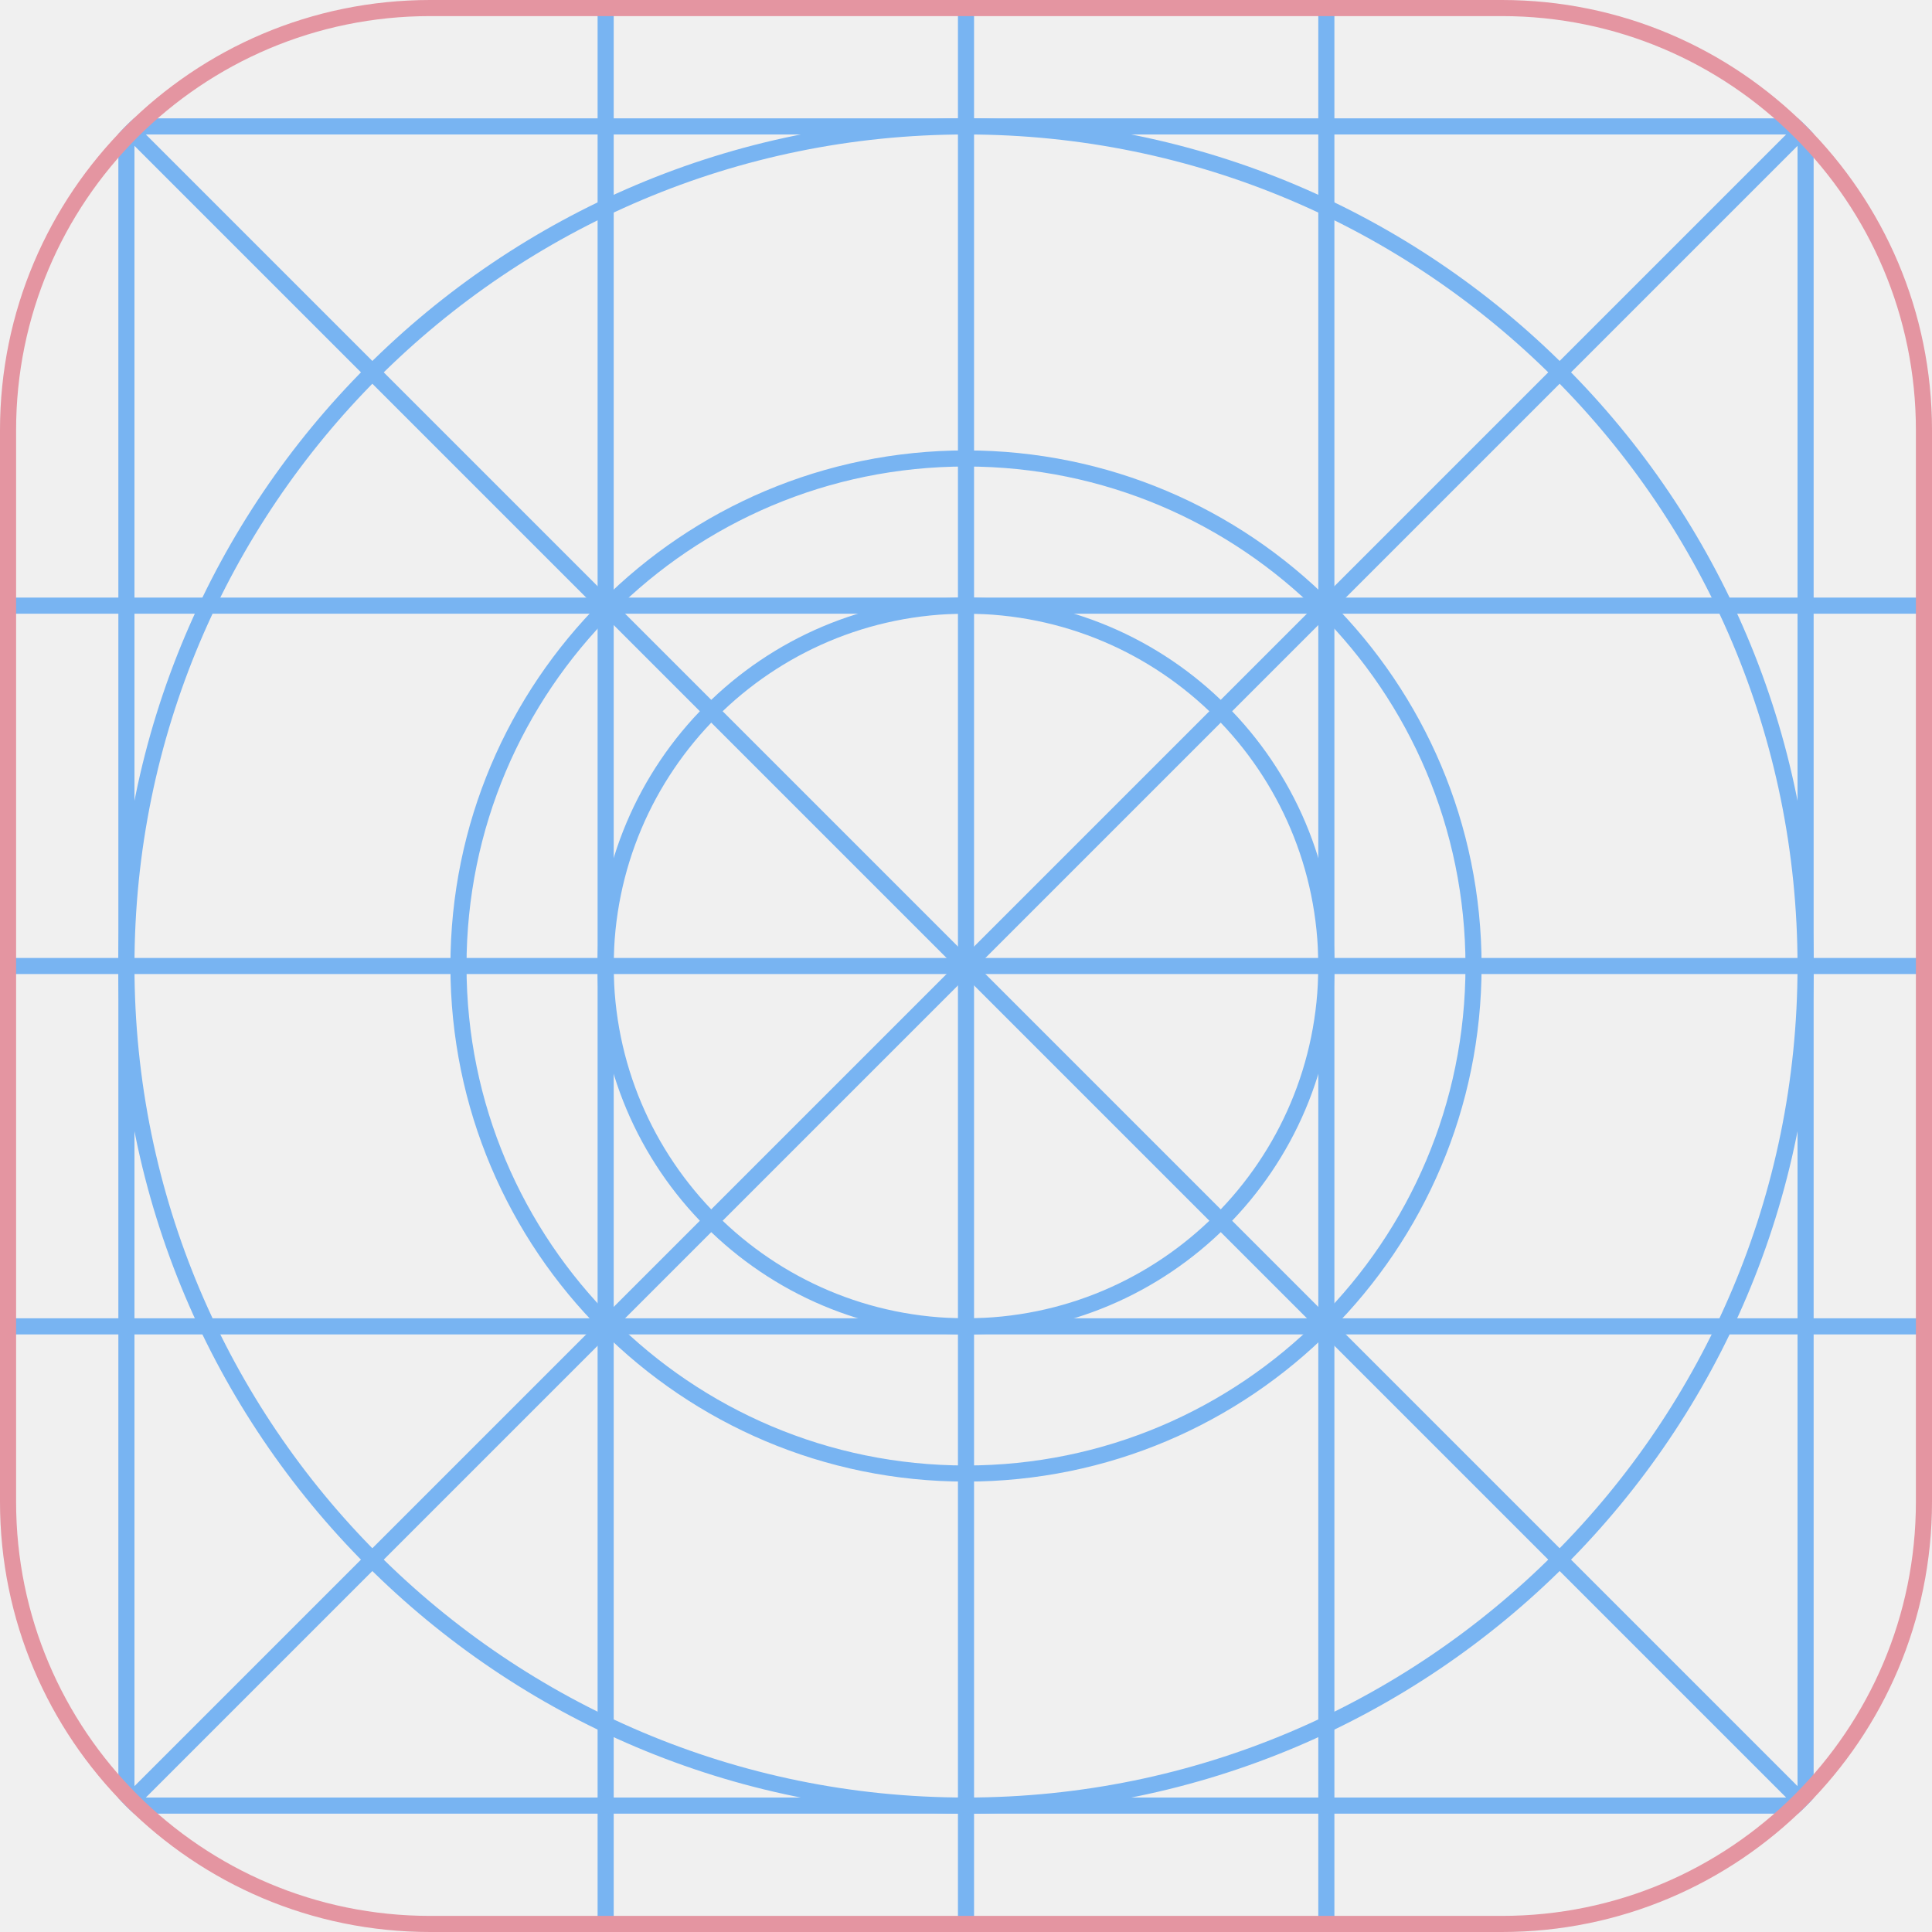
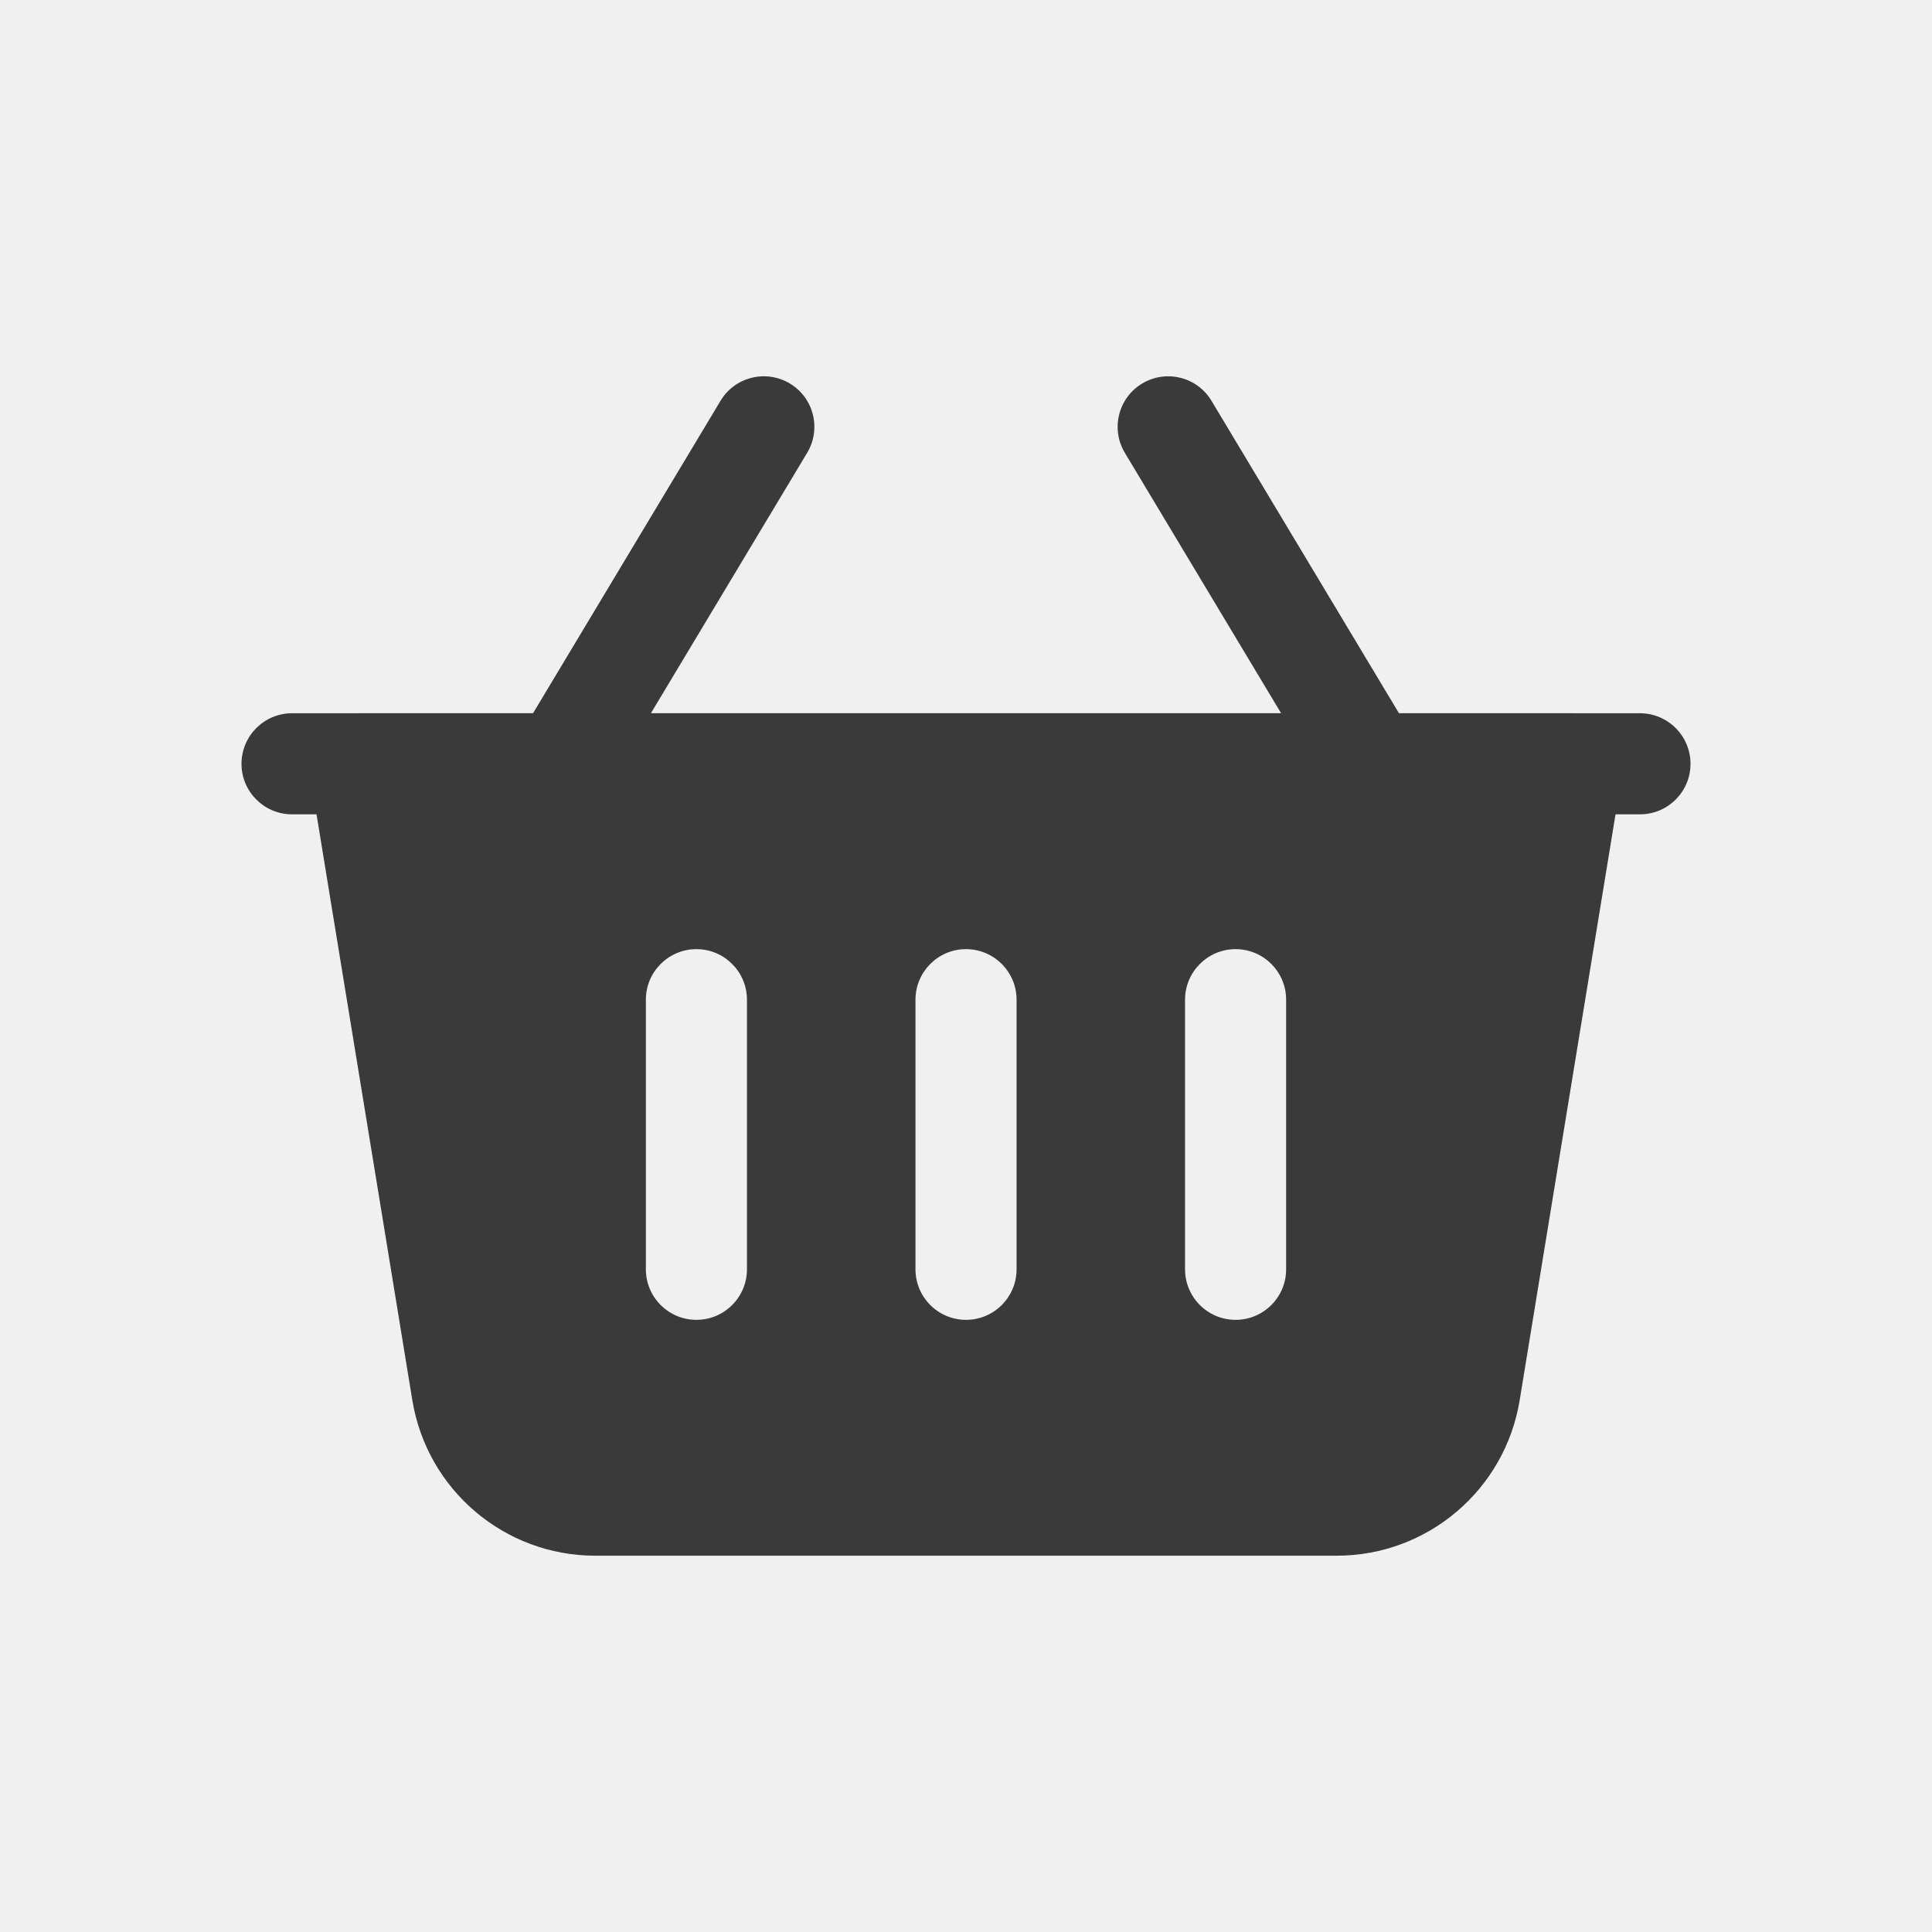
- <svg xmlns="http://www.w3.org/2000/svg" width="60" height="60" viewBox="0 0 60 60" fill="none">
-   <g opacity="0.5">
-     <g clip-path="url(#clip0_8_7686)">
-       <rect width="60" height="60" rx="13.359" fill="#EFEFEF" />
-       <path d="M0 41.191H60" stroke="#0077F3" stroke-width="0.5" />
-       <path d="M0 30H60" stroke="#0077F3" stroke-width="0.5" />
-       <path d="M0 18.809H60" stroke="#0077F3" stroke-width="0.5" />
-       <path d="M41.191 60V0" stroke="#0077F3" stroke-width="0.5" />
-       <path d="M30 60V0" stroke="#0077F3" stroke-width="0.5" />
-       <path d="M18.809 60V0" stroke="#0077F3" stroke-width="0.5" />
-       <path d="M60 60L0 0" stroke="#0077F3" stroke-width="0.5" />
-       <path d="M0 60L60 0" stroke="#0077F3" stroke-width="0.5" />
-       <rect x="3.926" y="3.926" width="52.148" height="52.148" stroke="#0077F3" stroke-width="0.5" />
-       <circle cx="30" cy="30" r="11.191" stroke="#0077F3" stroke-width="0.5" />
-       <circle cx="30" cy="30" r="15.762" stroke="#0077F3" stroke-width="0.5" />
-       <circle cx="30" cy="30" r="26.074" stroke="#0077F3" stroke-width="0.5" />
-     </g>
-     <rect x="0.25" y="0.25" width="59.5" height="59.5" rx="13.109" stroke="#D83A52" stroke-width="0.5" />
-   </g>
-   <defs>
-     <clipPath id="clip0_8_7686">
-       <rect width="60" height="60" rx="13.359" fill="white" />
-     </clipPath>
-   </defs>
+ <svg xmlns="http://www.w3.org/2000/svg" width="40" height="40" viewBox="0 0 40 40" fill="none">
+   <path fill-rule="evenodd" clip-rule="evenodd" d="M29.269 15.275L25.083 8.299C24.786 7.803 24.143 7.643 23.648 7.94C23.152 8.237 22.992 8.88 23.289 9.376L27.475 16.352C27.772 16.848 28.415 17.008 28.911 16.711C29.406 16.414 29.567 15.771 29.269 15.275Z" fill="#3A3A3A" />
+   <path fill-rule="evenodd" clip-rule="evenodd" d="M12.525 16.352L16.711 9.376C17.009 8.88 16.848 8.237 16.353 7.94C15.857 7.643 15.214 7.803 14.917 8.299L10.731 15.275C10.434 15.771 10.594 16.414 11.089 16.711C11.585 17.008 12.228 16.848 12.525 16.352Z" fill="#3A3A3A" />
+   <path fill-rule="evenodd" clip-rule="evenodd" d="M33.591 15.983C33.641 15.68 33.555 15.37 33.356 15.136C33.157 14.903 32.865 14.767 32.558 14.767H7.442C7.135 14.767 6.843 14.903 6.644 15.136C6.446 15.37 6.359 15.68 6.41 15.983C6.41 15.983 7.836 24.695 8.537 28.991C8.842 30.847 10.445 32.209 12.324 32.209H27.676C29.556 32.209 31.159 30.847 31.463 28.991L33.591 15.983ZM18.954 20.698V26.279C18.954 26.857 19.422 27.326 20 27.326C20.578 27.326 21.047 26.857 21.047 26.279V20.698C21.047 20.12 20.578 19.651 20 19.651C19.422 19.651 18.954 20.12 18.954 20.698ZM24.535 20.698V26.279C24.535 26.857 25.004 27.326 25.582 27.326C26.159 27.326 26.628 26.857 26.628 26.279V20.698C26.628 20.12 26.159 19.651 25.582 19.651C25.004 19.651 24.535 20.12 24.535 20.698ZM13.372 20.698V26.279C13.372 26.857 13.841 27.326 14.419 27.326C14.996 27.326 15.465 26.857 15.465 26.279V20.698C15.465 20.12 14.996 19.651 14.419 19.651C13.841 19.651 13.372 20.12 13.372 20.698Z" fill="#3A3A3A" />
+   <path fill-rule="evenodd" clip-rule="evenodd" d="M33.953 14.767H6.047C5.469 14.767 5 15.236 5 15.814C5 16.392 5.469 16.86 6.047 16.86H33.953C34.531 16.86 35 16.392 35 15.814C35 15.236 34.531 14.767 33.953 14.767Z" fill="#3A3A3A" />
</svg>
